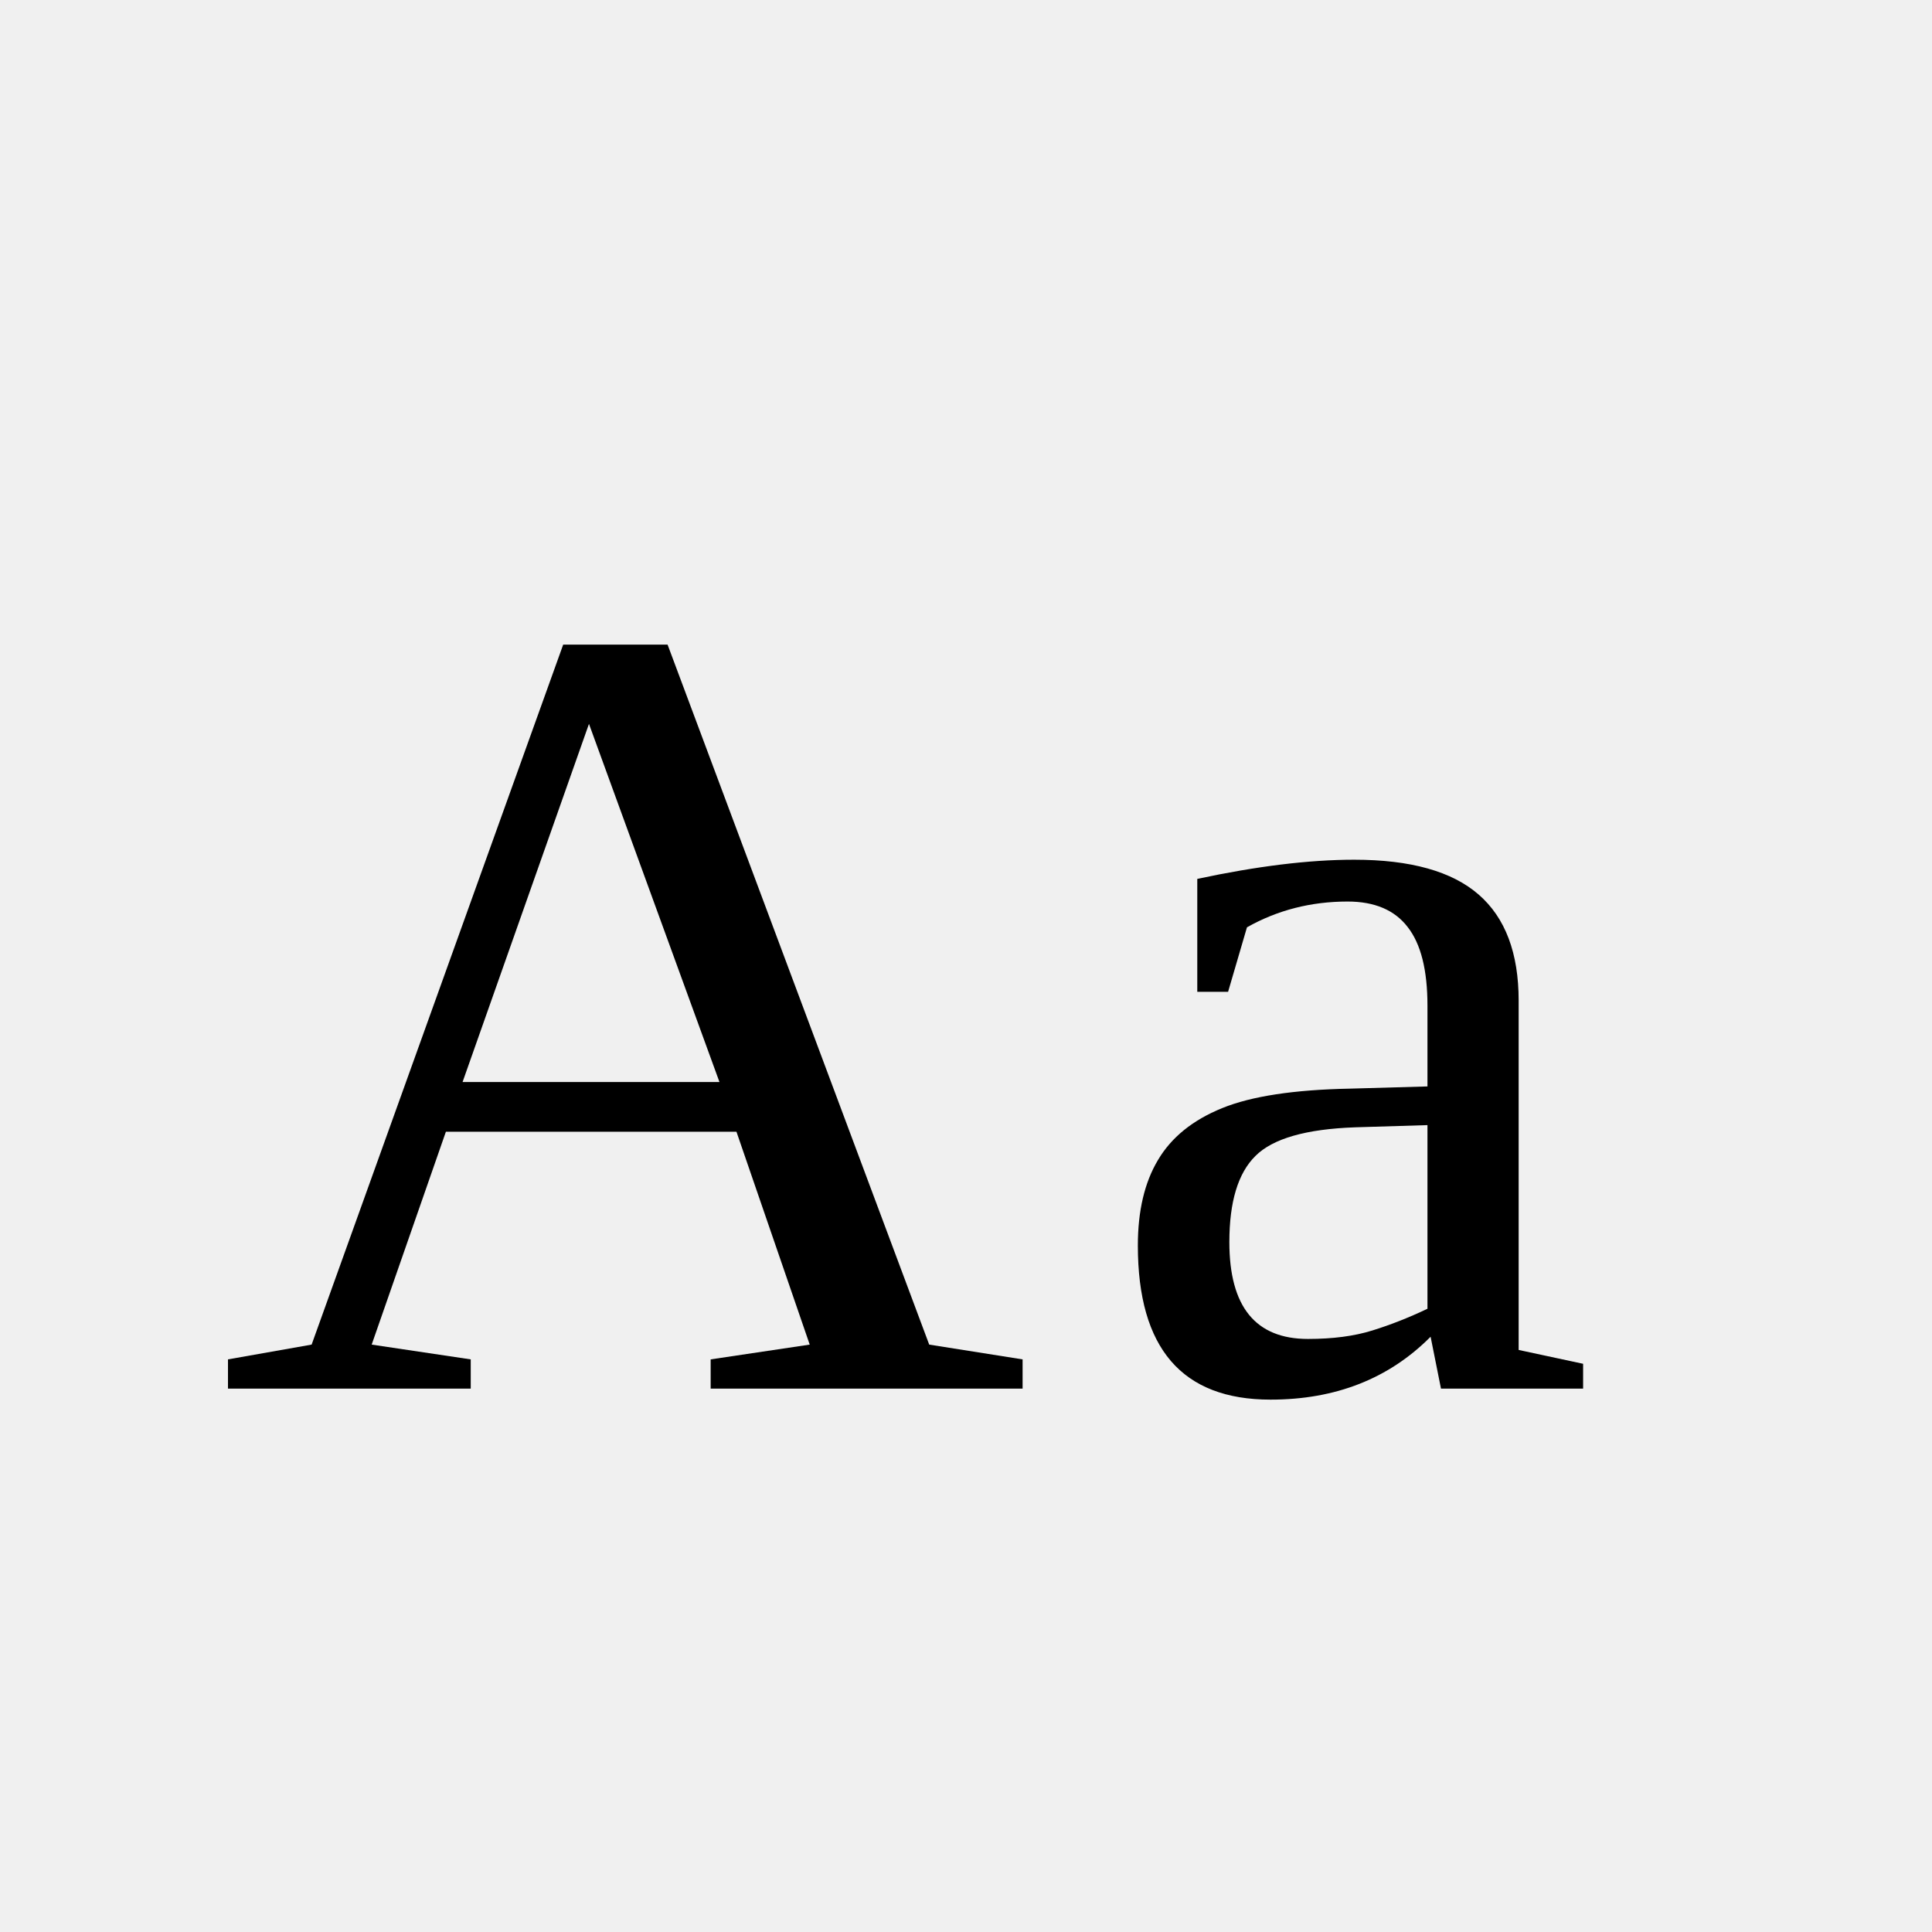
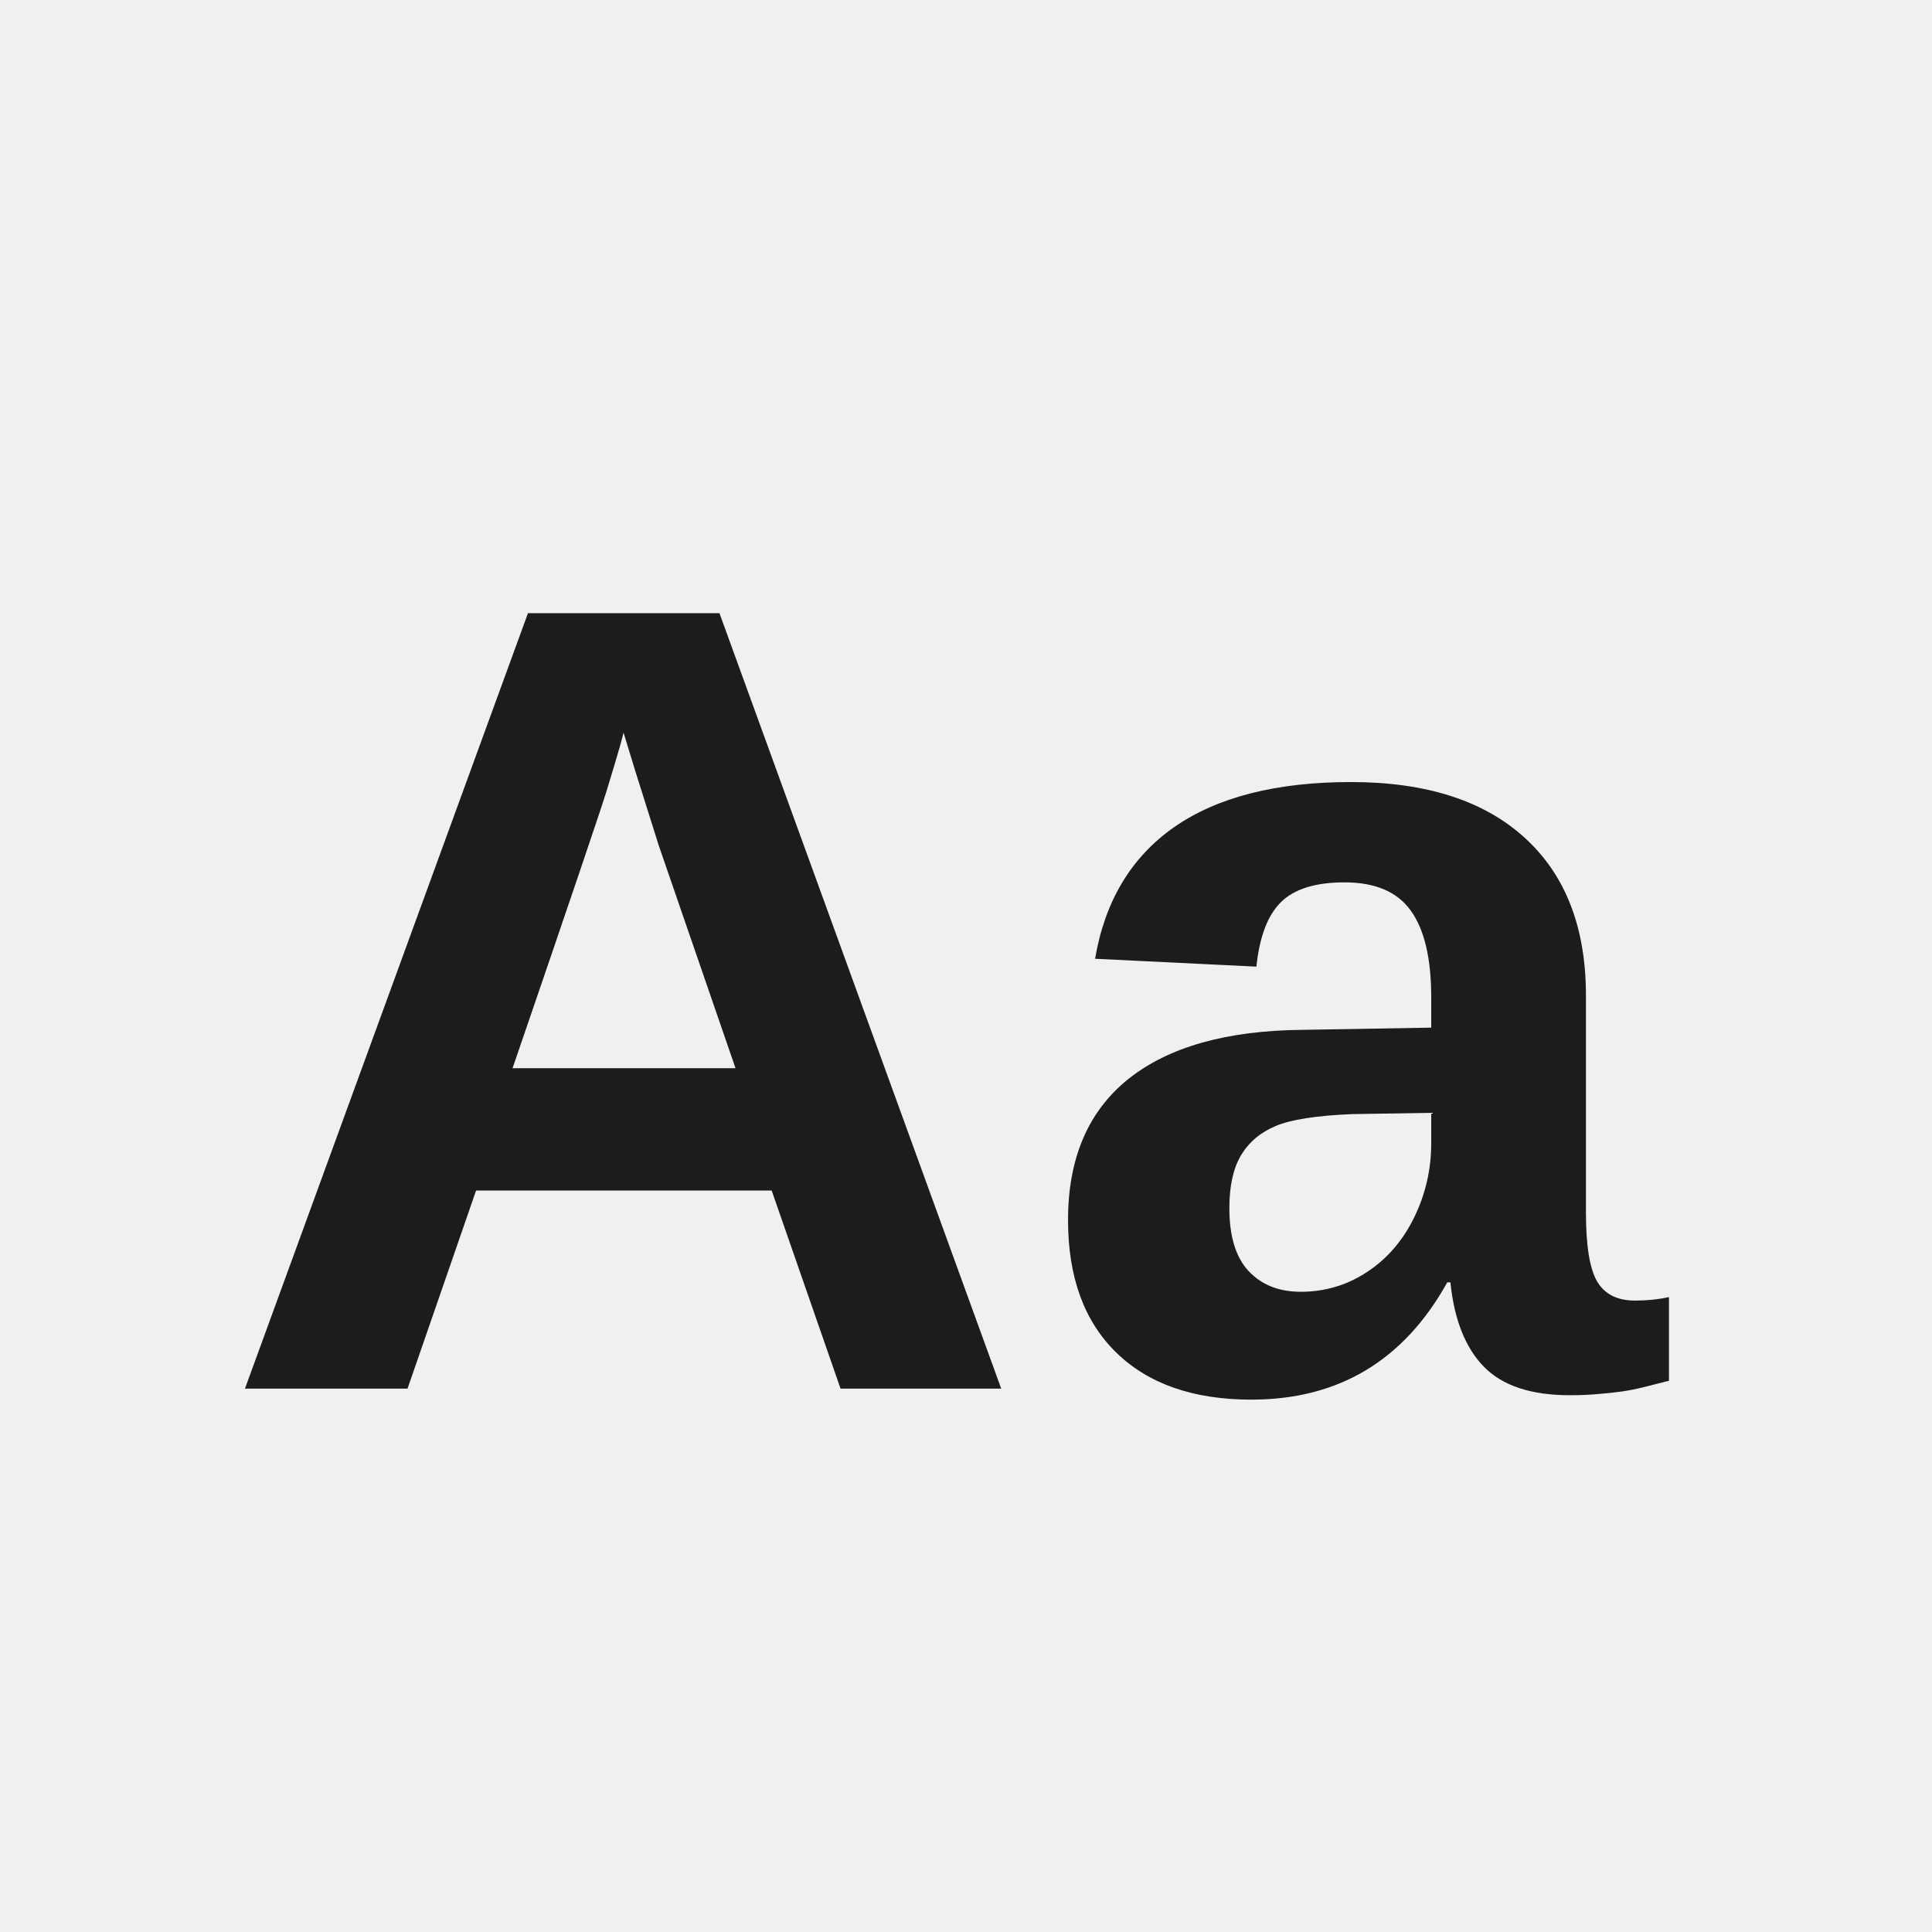
<svg xmlns="http://www.w3.org/2000/svg" viewBox="0 0 96 96" role="img" aria-label="Capital and small letter A">
-   <style>.o{stroke:#1c1c1c;stroke-width:2;stroke-linejoin:round;stroke-linecap:round}.n{fill:none}.a{fill:#fbfbfb}.b{fill:#dedede}.c{fill:#b5b5b5}.d{fill:#7d7d7d}.t{stroke:#1c1c1c;stroke-width:2;stroke-linecap:round;fill:none}.so{stroke:#1c1c1c}.sb{stroke:#dedede}.sa{stroke:#fbfbfb}@media (prefers-color-scheme:dark){.o,.t,.so{stroke:#fff}.a{fill:#848484}.b{fill:#4a4a4a}.c{fill:#242424}.d{fill:#000}.sb{stroke:#4a4a4a}.sa{stroke:#848484}}</style>
+   <style>.o{stroke:#1c1c1c;stroke-width:2;stroke-linejoin:round;stroke-linecap:round}.n{fill:none}.a{fill:#fbfbfb}.b{fill:#dedede}.c{fill:#b5b5b5}.d{fill:#7d7d7d}.t{stroke:#1c1c1c;stroke-width:2;stroke-linecap:round;fill:none}.so{stroke:#1c1c1c}.sb{stroke:#dedede}.sa{stroke:#fbfbfb}@media (prefers-color-scheme:dark){.o,.t,.so{stroke:#fff}.a{fill:#848484}.b{fill:#4a4a4a}.c{fill:#242424}.d{fill:#000}.sb{stroke:#4a4a4a}.sa{stroke:#848484}}.x{fill:#1c1c1c;font-weight:800;font-family:Archivo,'Helvetica Neue',Arial,sans-serif}@media (prefers-color-scheme:dark){.x{fill:#fff}}</style>
  <text class="x" x="31" y="69" font-size="56" text-anchor="middle">A</text>
  <text class="x" x="67" y="69" font-size="56" text-anchor="middle">a</text>
</svg>
